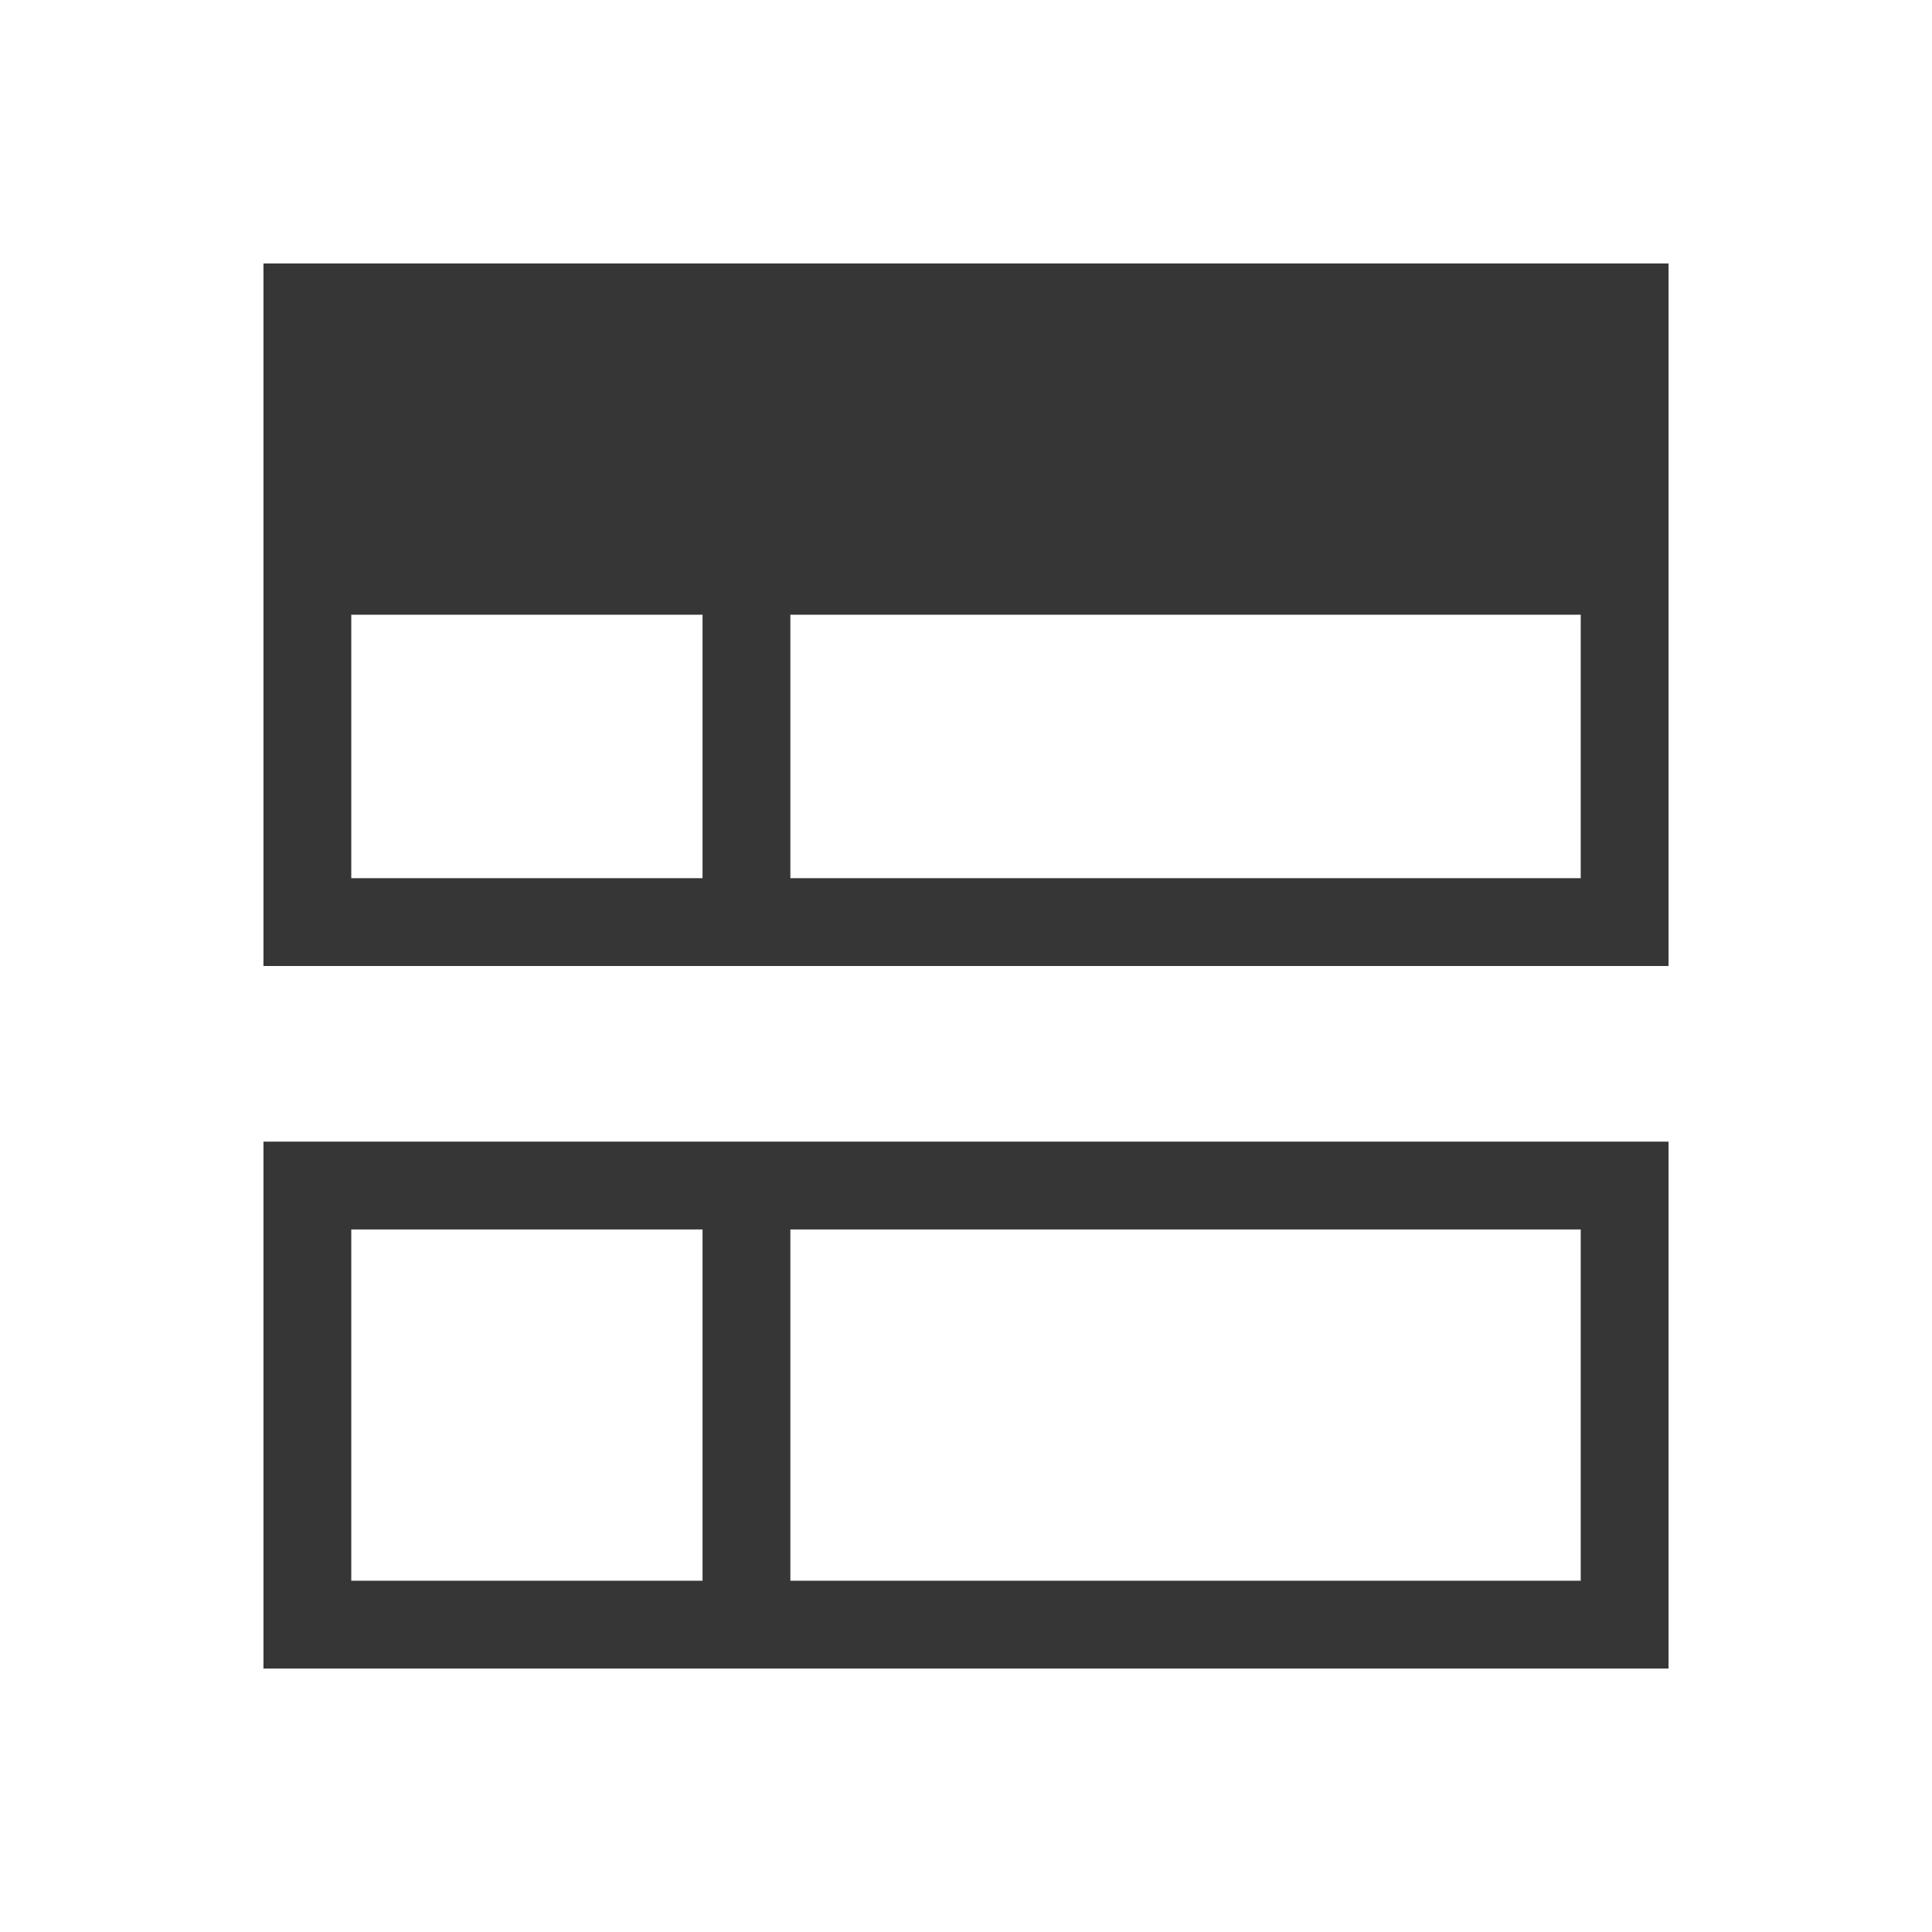
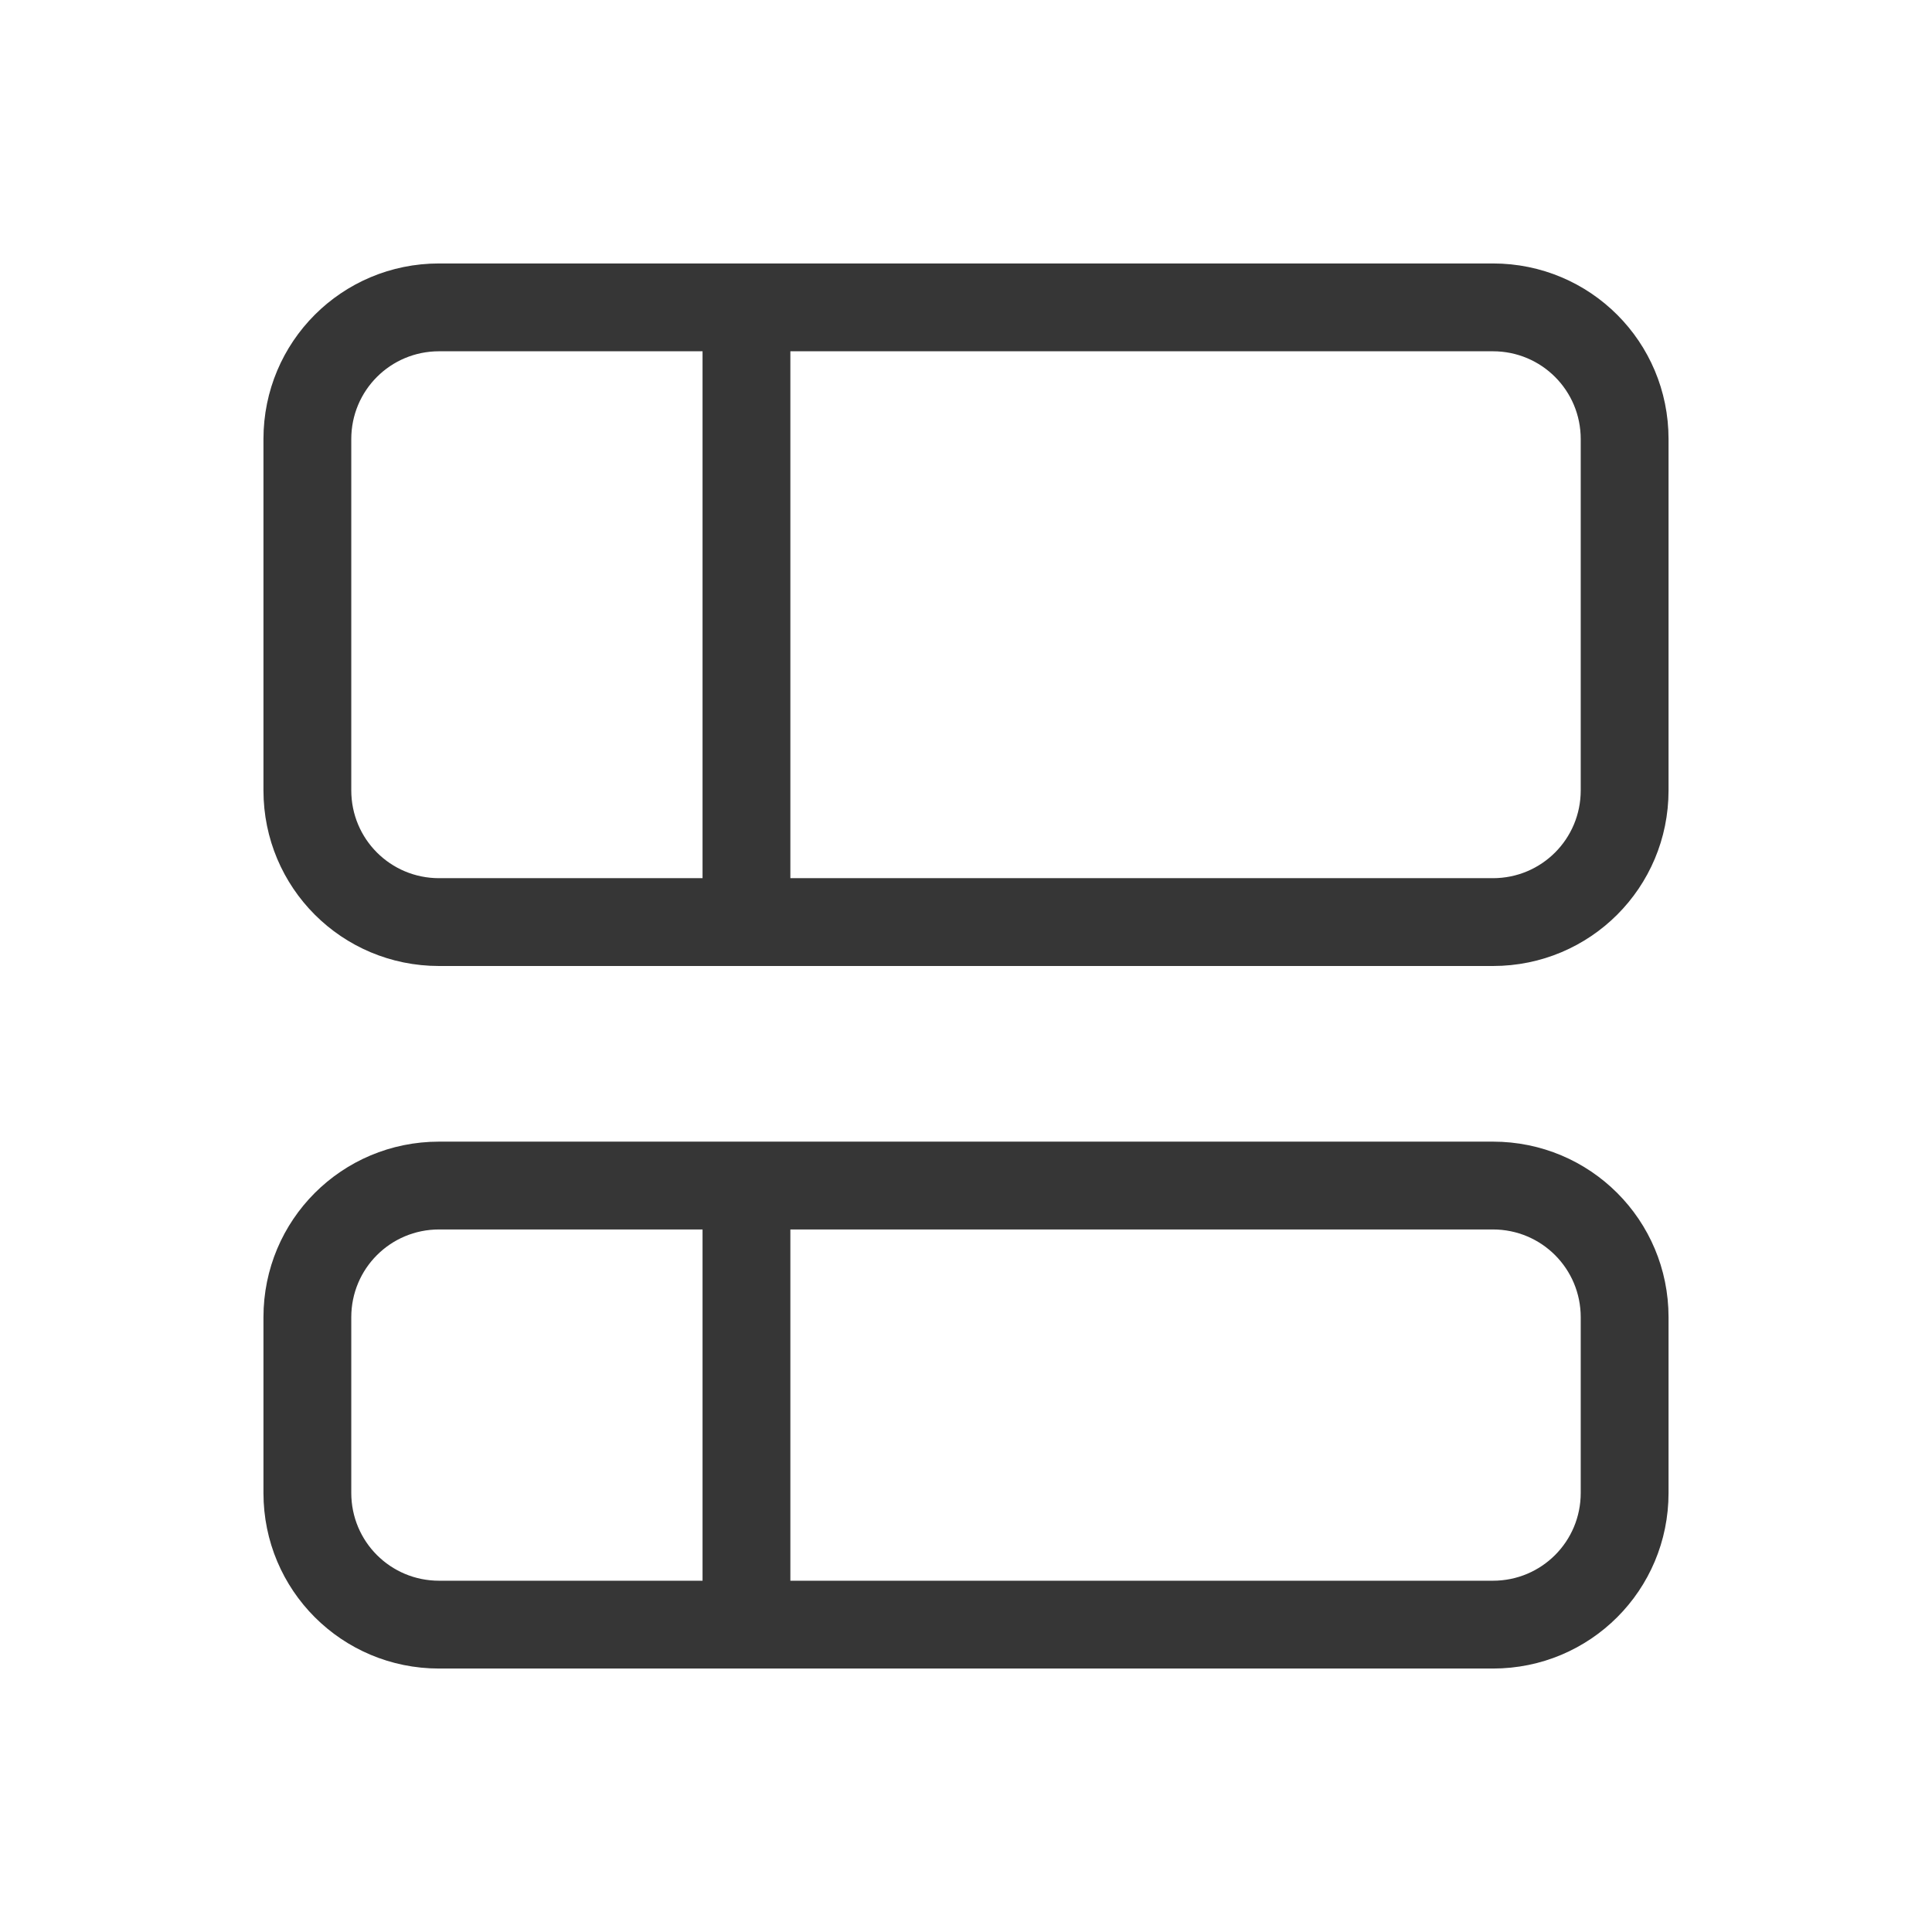
- <svg xmlns="http://www.w3.org/2000/svg" viewBox="0 0 22 22">
-   <defs id="defs3051">
-     <style type="text/css" id="current-color-scheme">
-       .ColorScheme-Text {
+ <svg xmlns="http://www.w3.org/2000/svg" version="1.1" viewBox="0 0 22 22">
+   <defs>
+     <style id="current-color-scheme" type="text/css">.ColorScheme-Text {
        color:#363636;
-       }
-       </style>
+       }</style>
  </defs>
-   <path style="fill:currentColor;fill-opacity:1;stroke:none" d="m3 3v7 1h1 4 1 9 1v-1-7h-16m1 4h4v3h-4v-3m5 0h9v3h-9v-3m-6 6v1 5h16v-5-1h-16m1 1h4v4h-4v-4m5 0h9v4h-9v-4" class="ColorScheme-Text" />
+   <path class="ColorScheme-Text" d="m5 3c-1.108 0-2 0.892-2 2v4c0 1.108 0.892 2 2 2h12c1.108 0 2-0.892 2-2v-4c0-1.108-0.892-2-2-2h-12zm0 1h3v6h-3c-0.554 0-1-0.446-1-1v-4c0-0.554 0.446-1 1-1zm4 0h8c0.554 0 1 0.446 1 1v4c0 0.554-0.446 1-1 1h-8v-6zm-4 9c-1.108 0-2 0.892-2 2v2c0 1.108 0.892 2 2 2h12c1.108 0 2-0.892 2-2v-2c0-1.108-0.892-2-2-2h-12zm0 1h3v4h-3c-0.554 0-1-0.446-1-1v-2c0-0.554 0.446-1 1-1zm4 0h8c0.554 0 1 0.446 1 1v2c0 0.554-0.446 1-1 1h-8v-4z" fill="currentColor" />
</svg>
